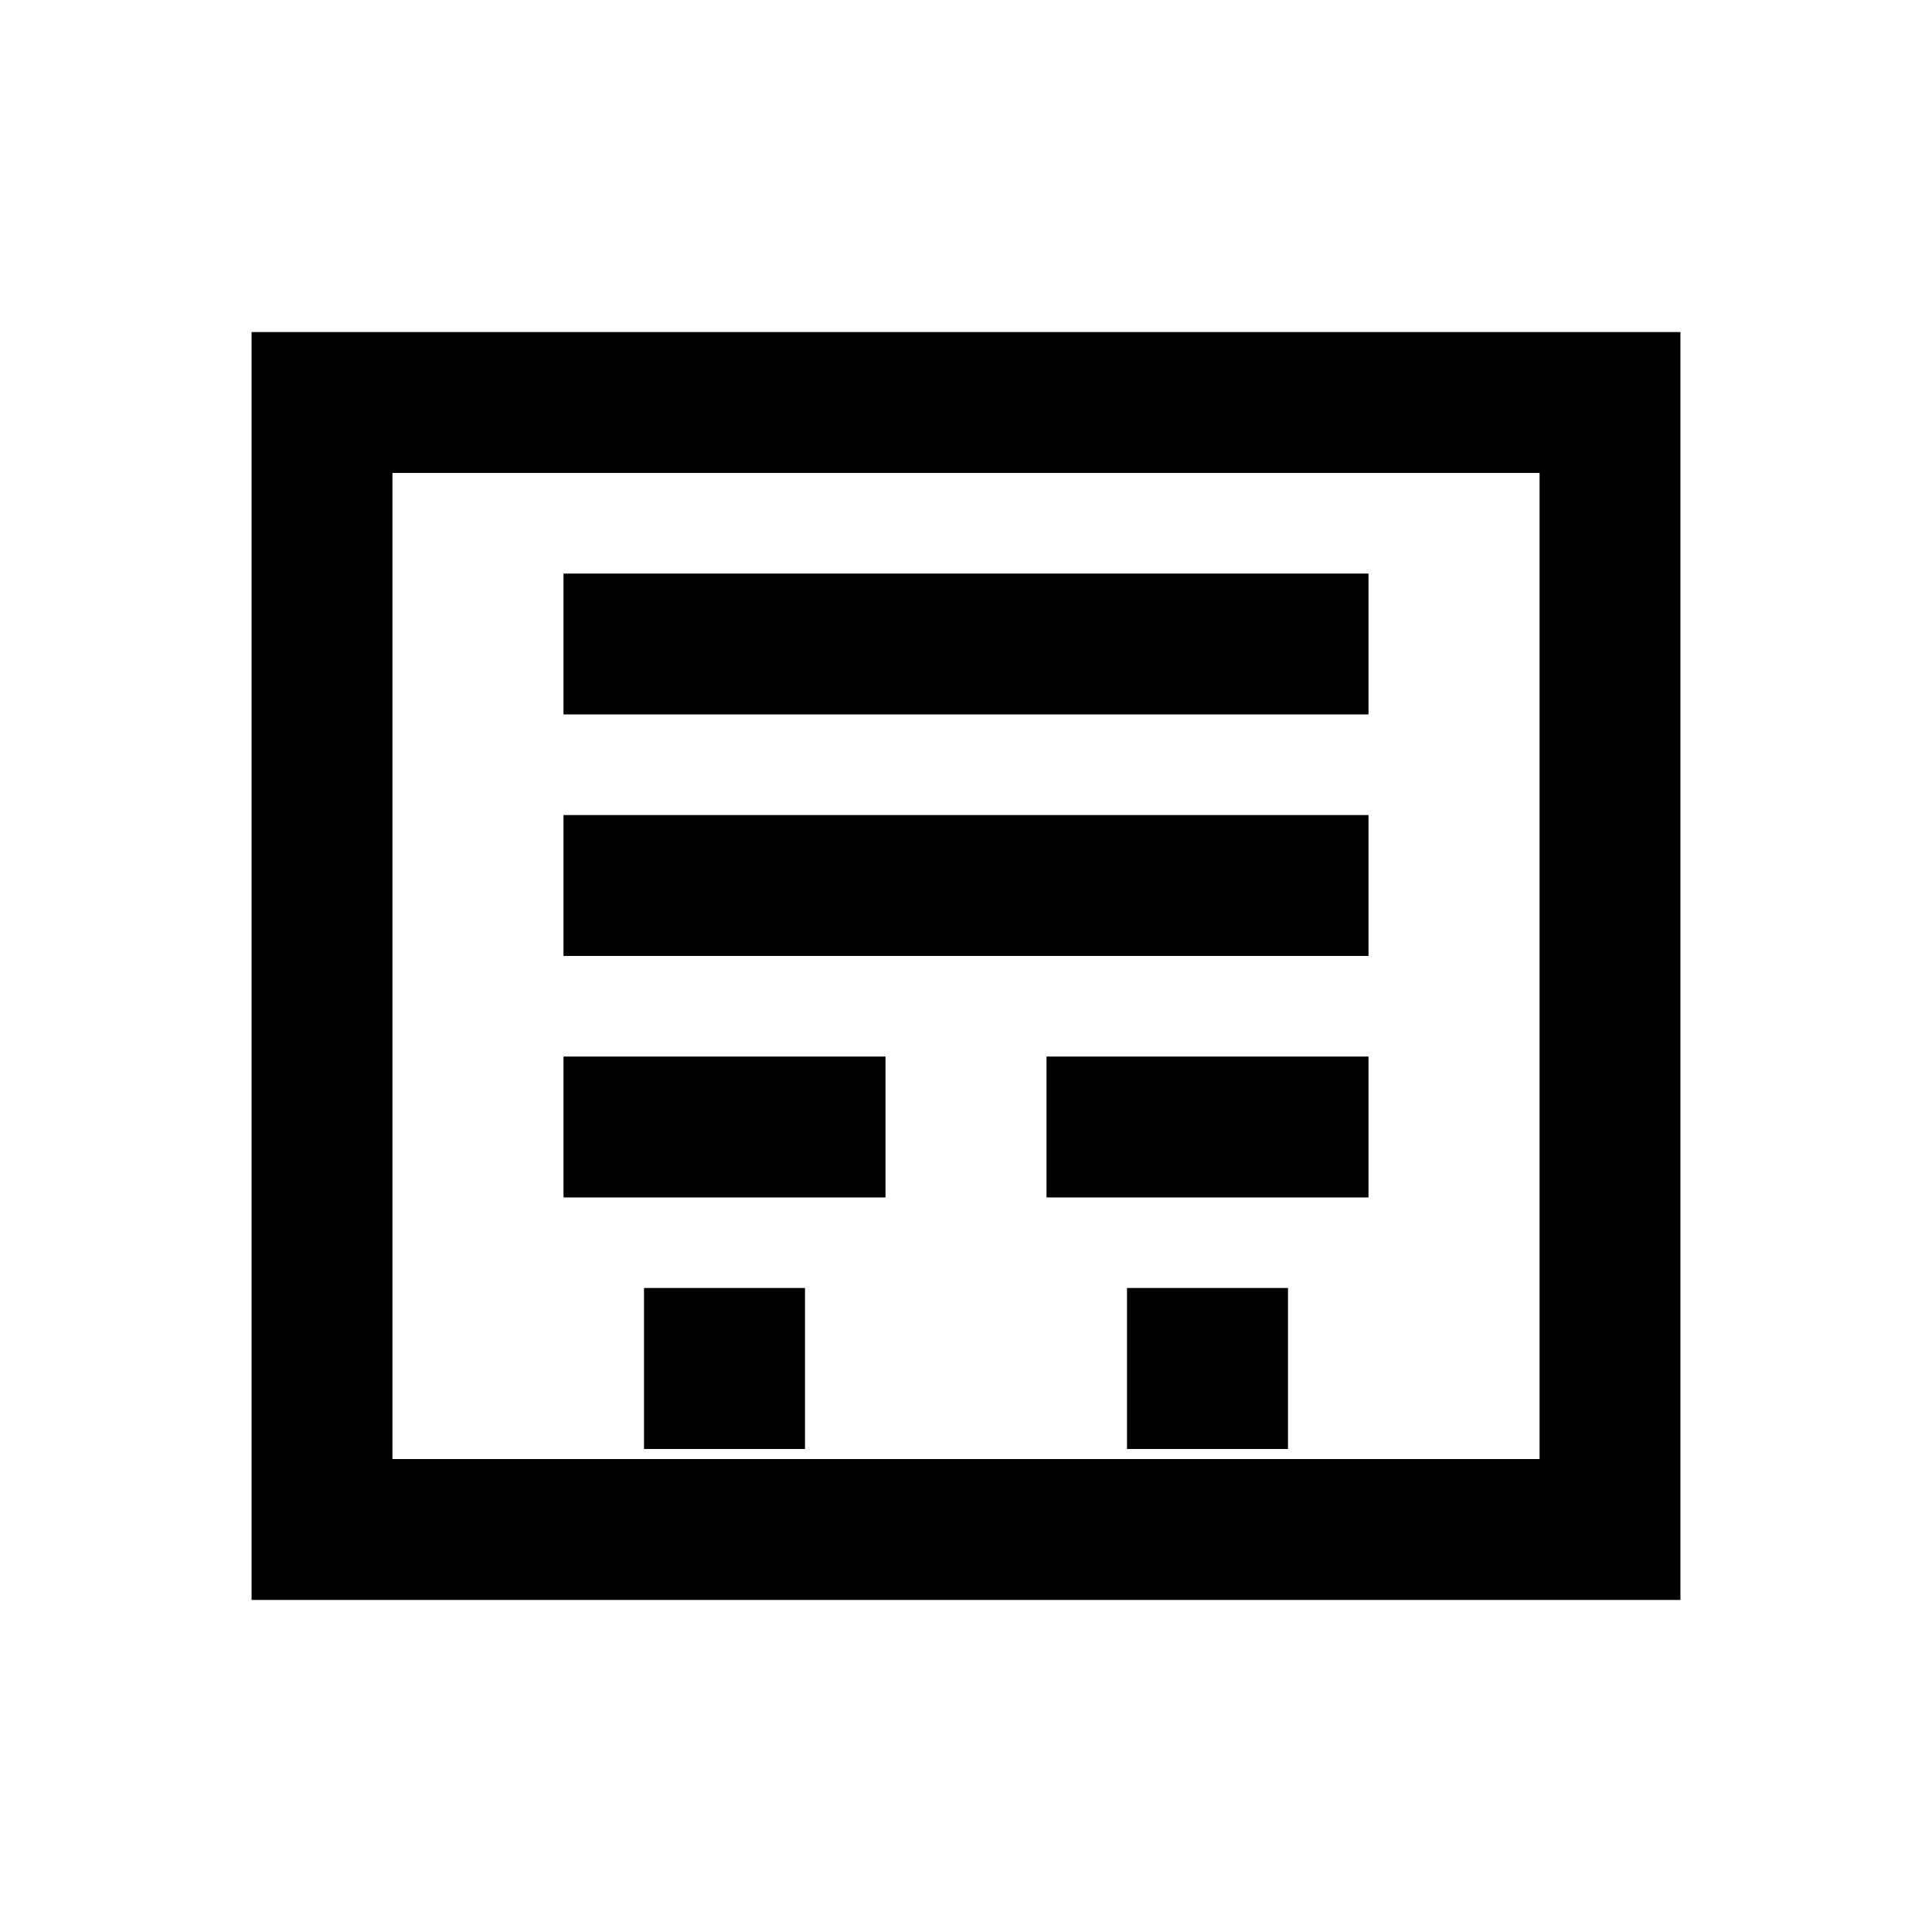
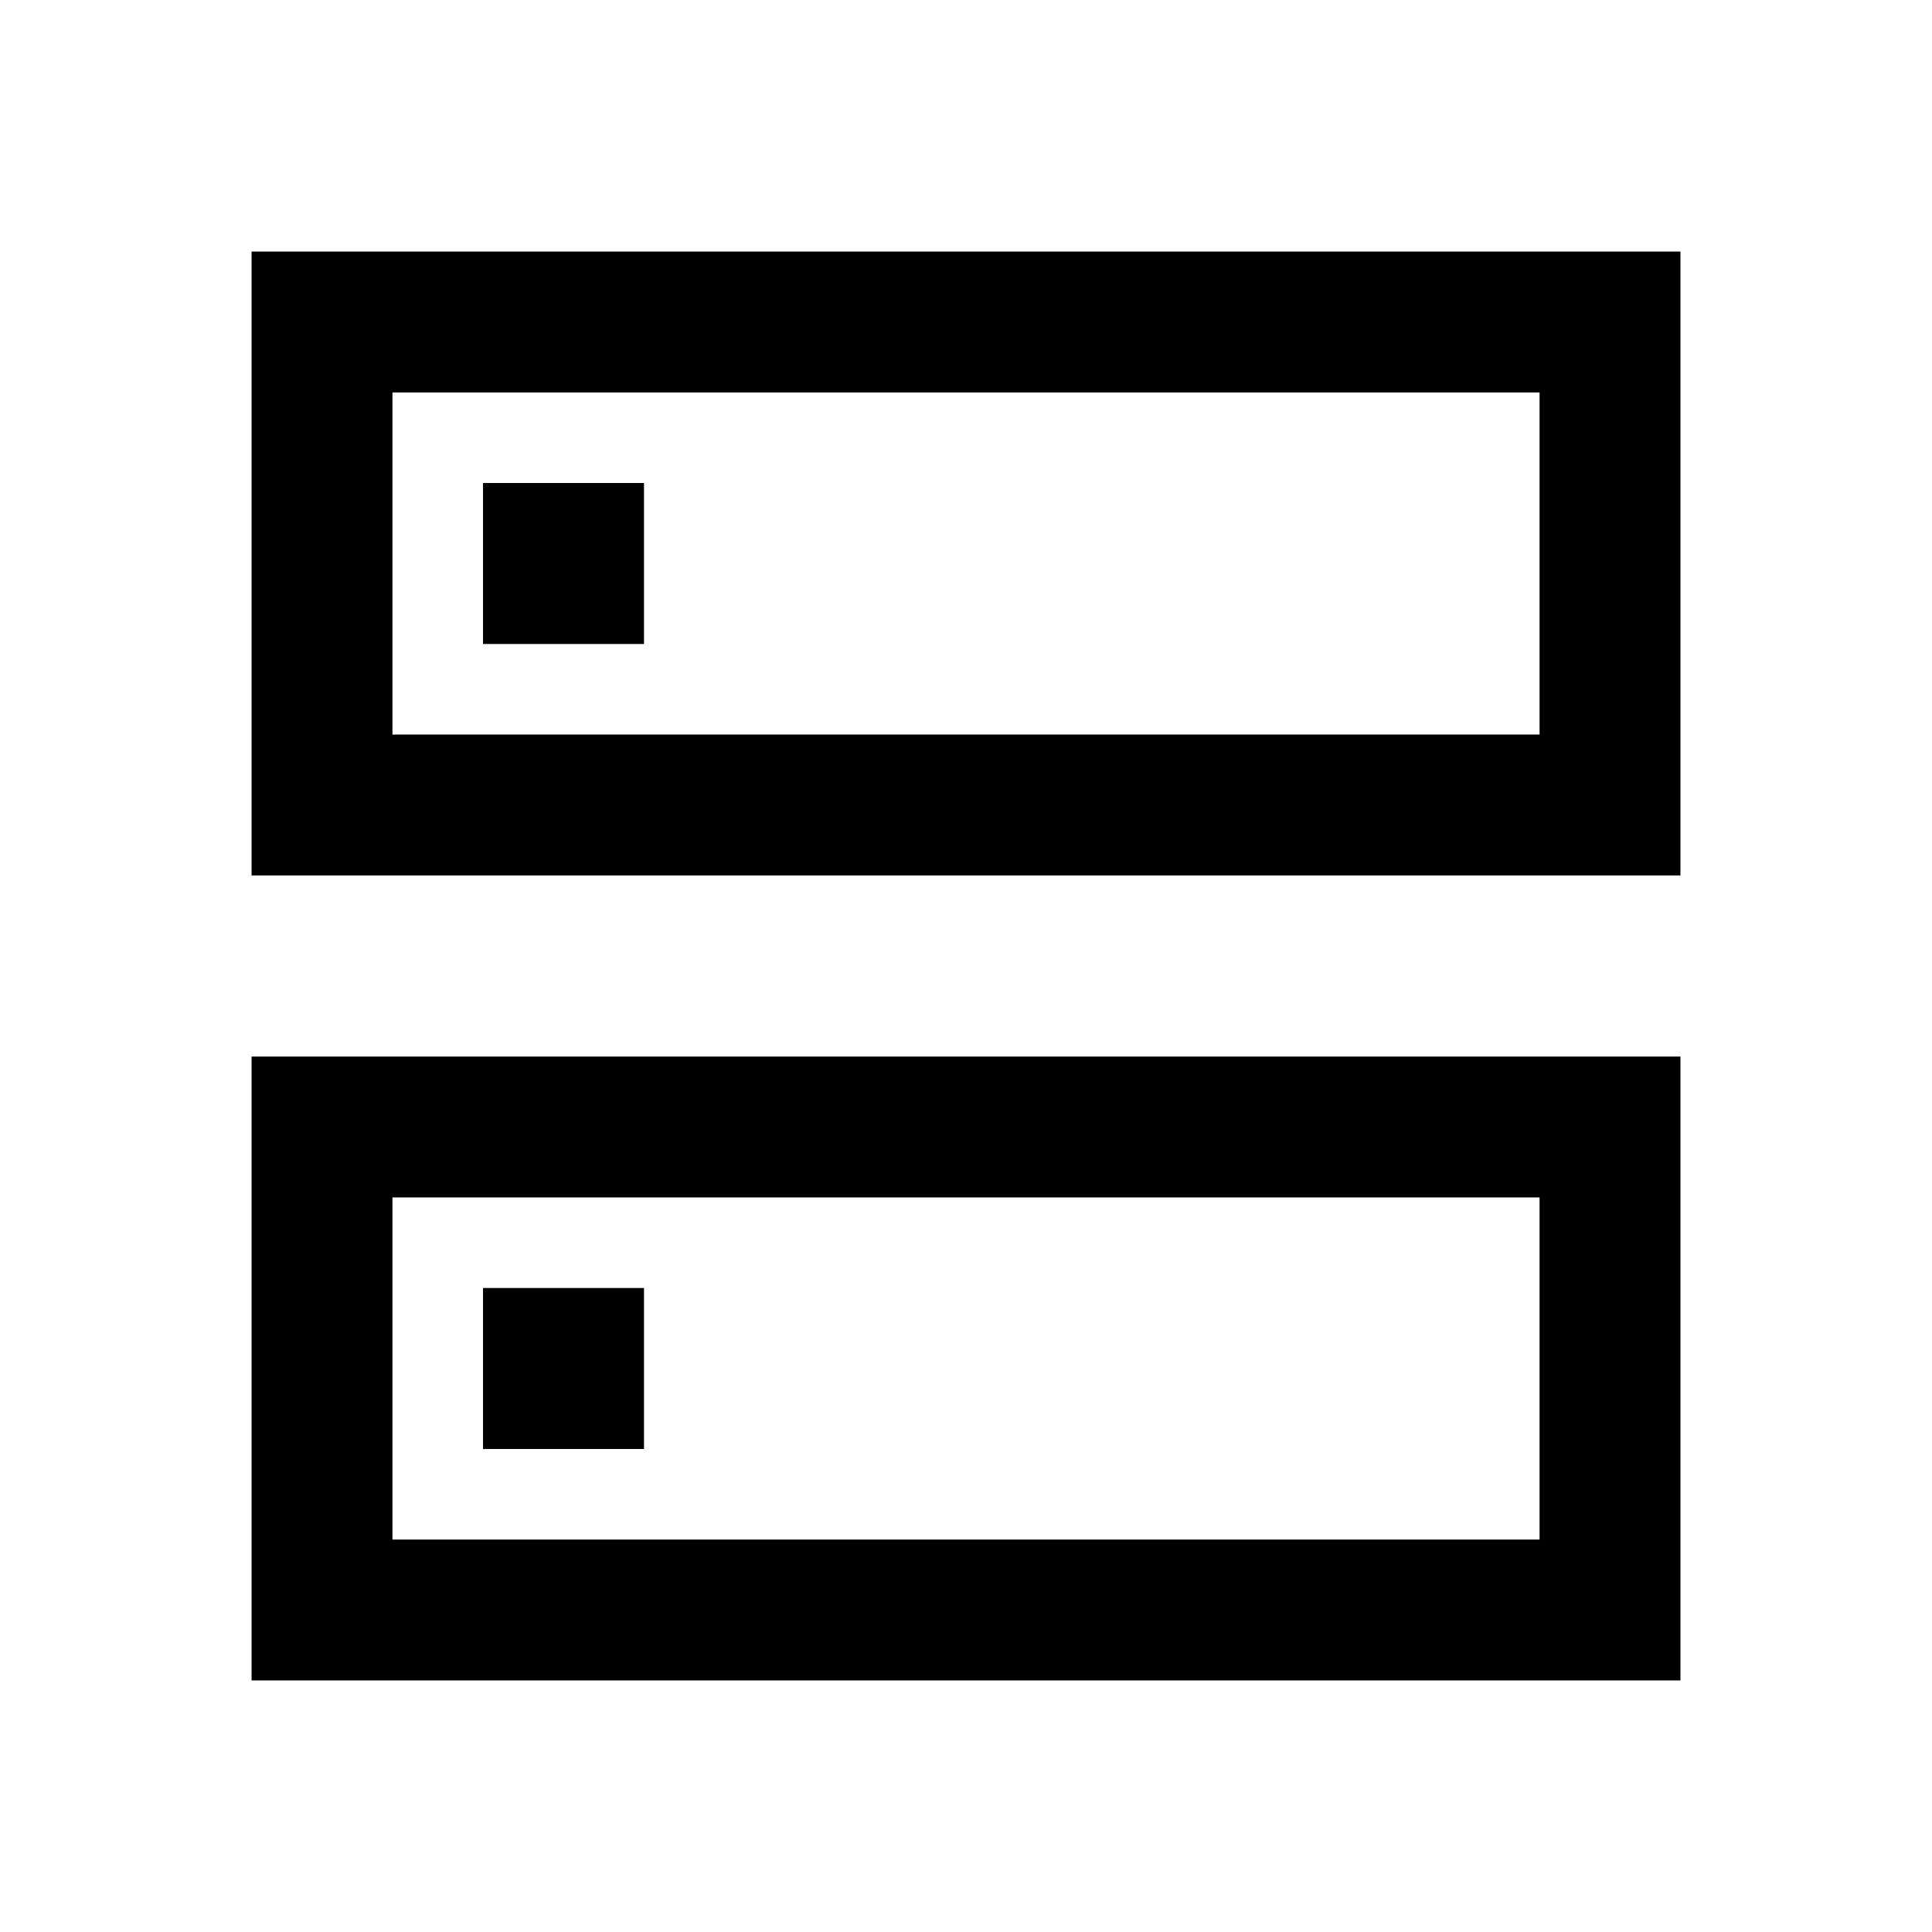
<svg xmlns="http://www.w3.org/2000/svg" width="24" height="24" viewBox="0 0 24 24">
-   <path d="M4 5H20V19H4Z M7 8H17 M7 11H17 M7 14H11 M13 14H17" fill="none" stroke="currentColor" stroke-width="1.75" stroke-linecap="butt" stroke-linejoin="miter" />
-   <rect x="8" y="16" width="2" height="2" fill="currentColor" />
-   <rect x="14" y="16" width="2" height="2" fill="currentColor" />
+   <path d="M4 4H20V10H4ZM4 14H20V20H4Z" fill="none" stroke="currentColor" stroke-width="1.75" stroke-linecap="butt" stroke-linejoin="miter" />
+   <rect x="6" y="6" width="2" height="2" fill="currentColor" />
+   <rect x="6" y="16" width="2" height="2" fill="currentColor" />
</svg>
